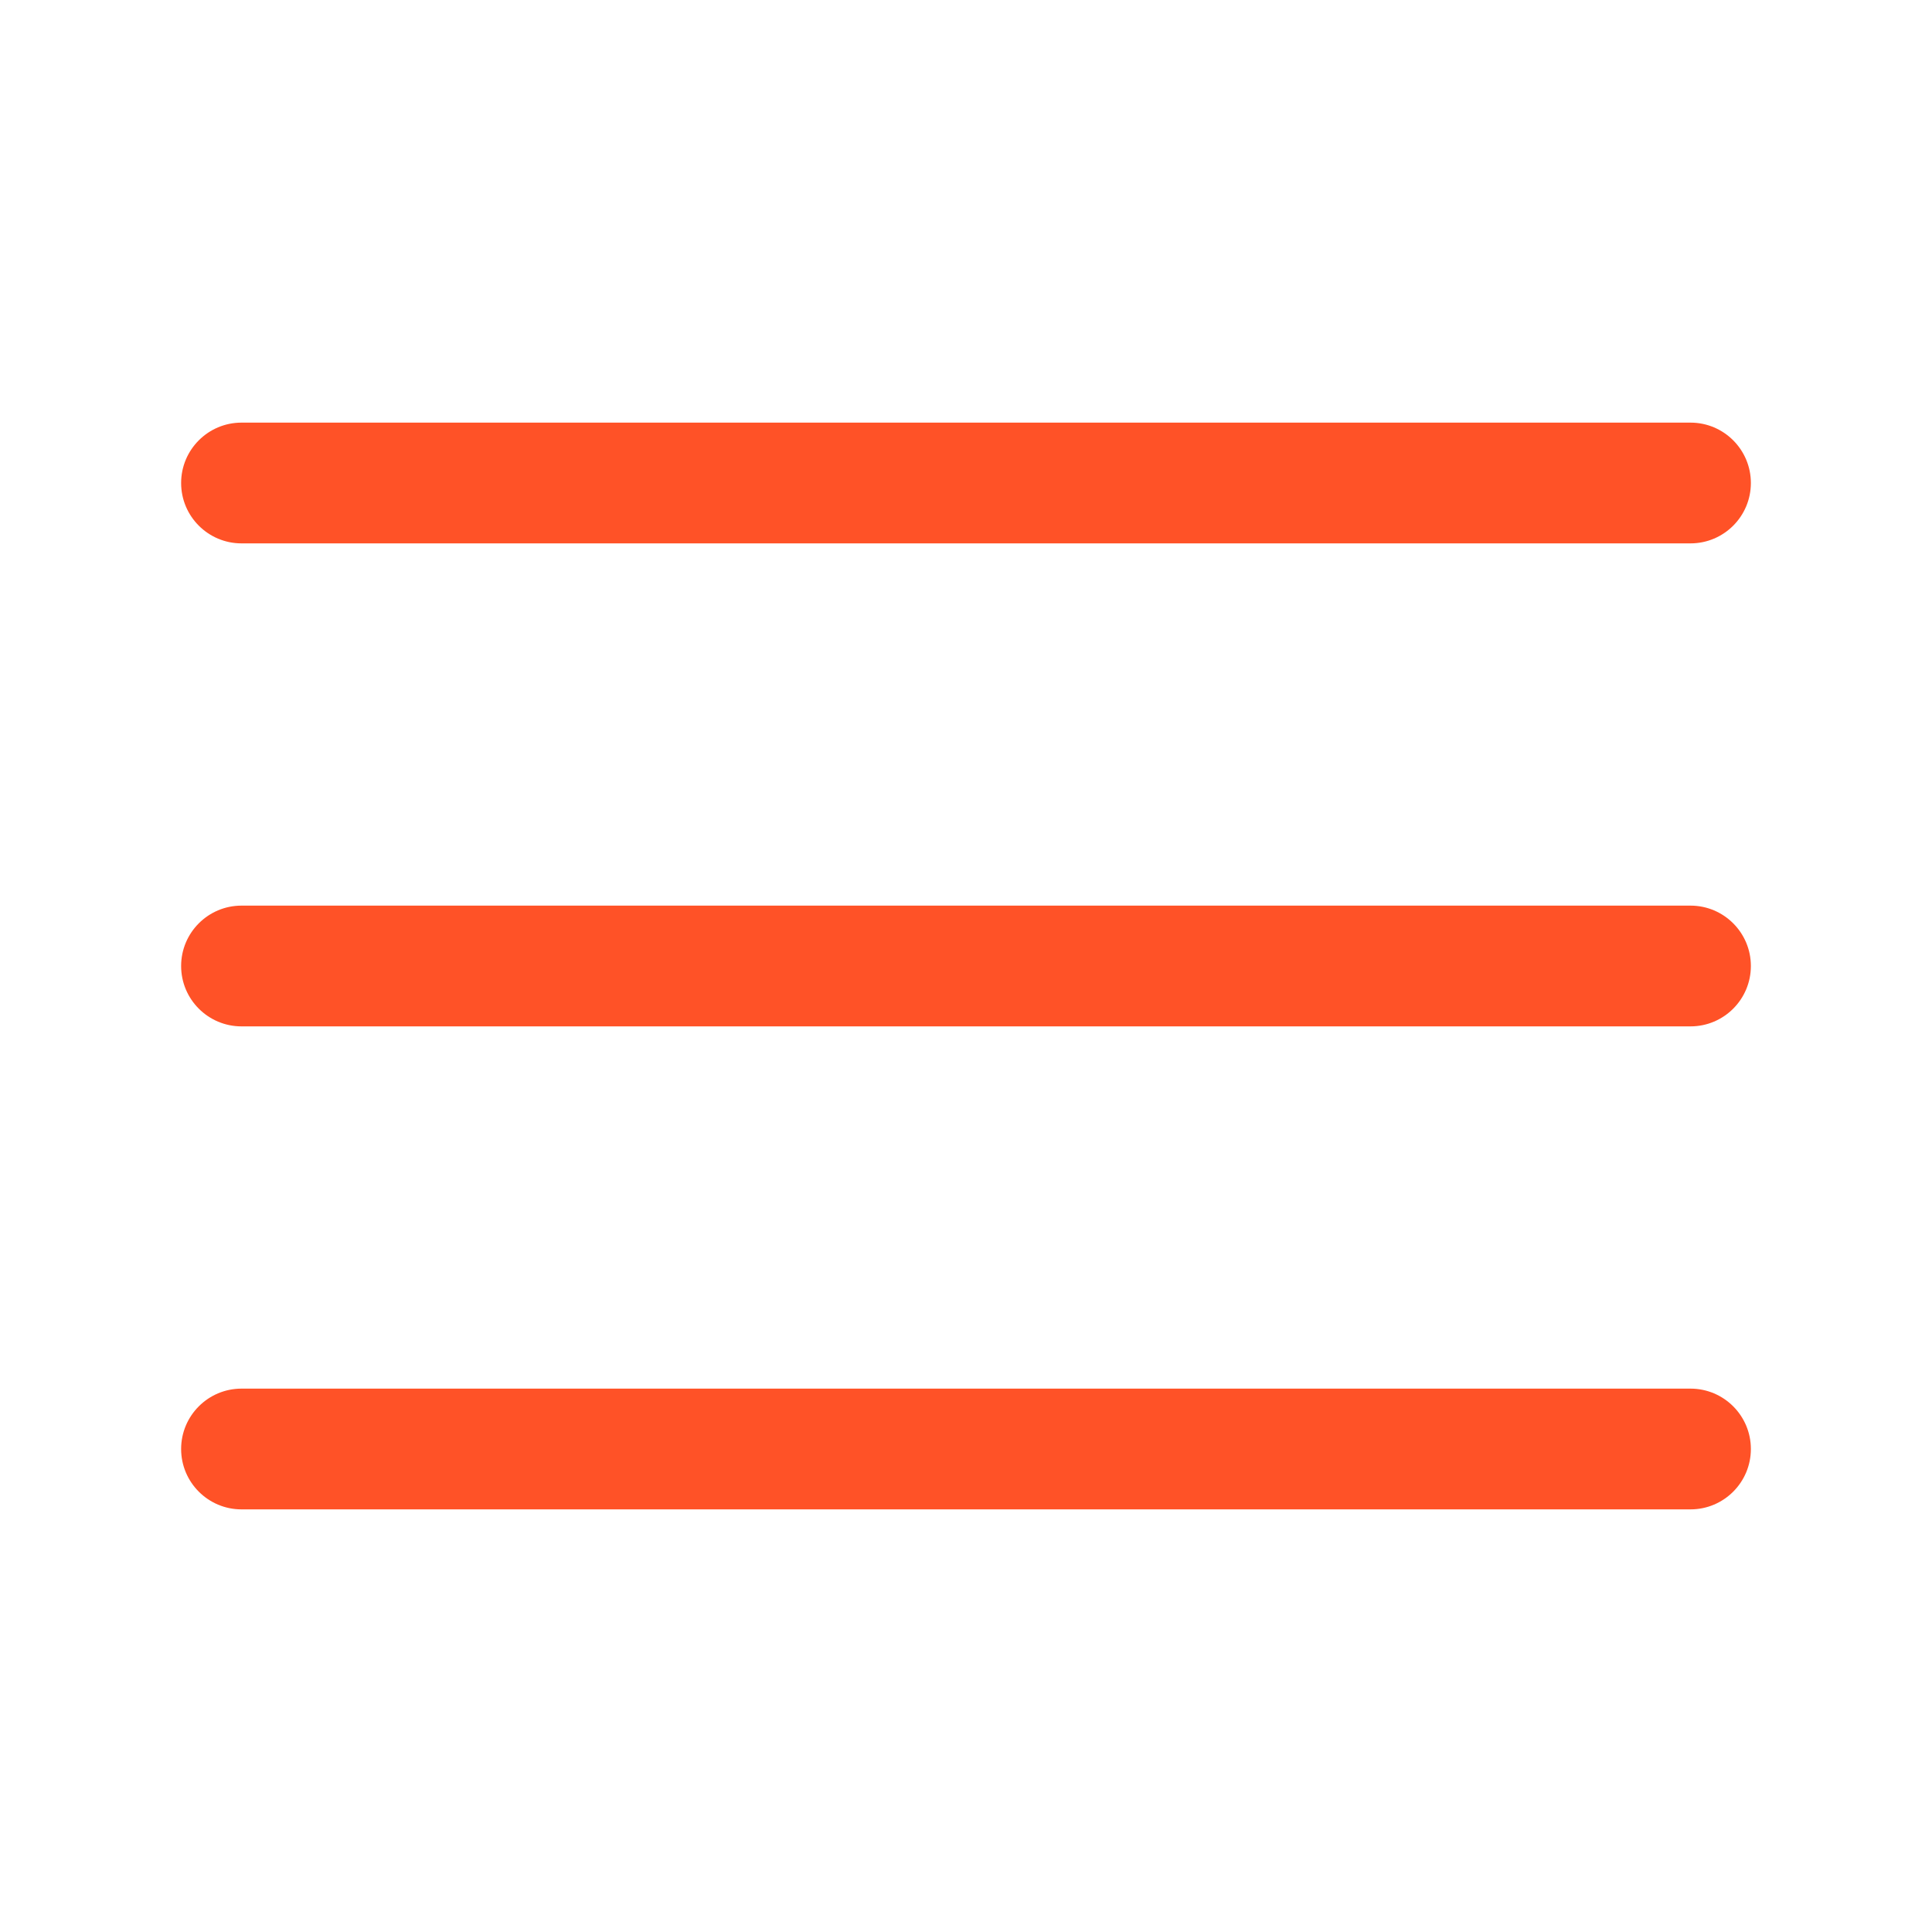
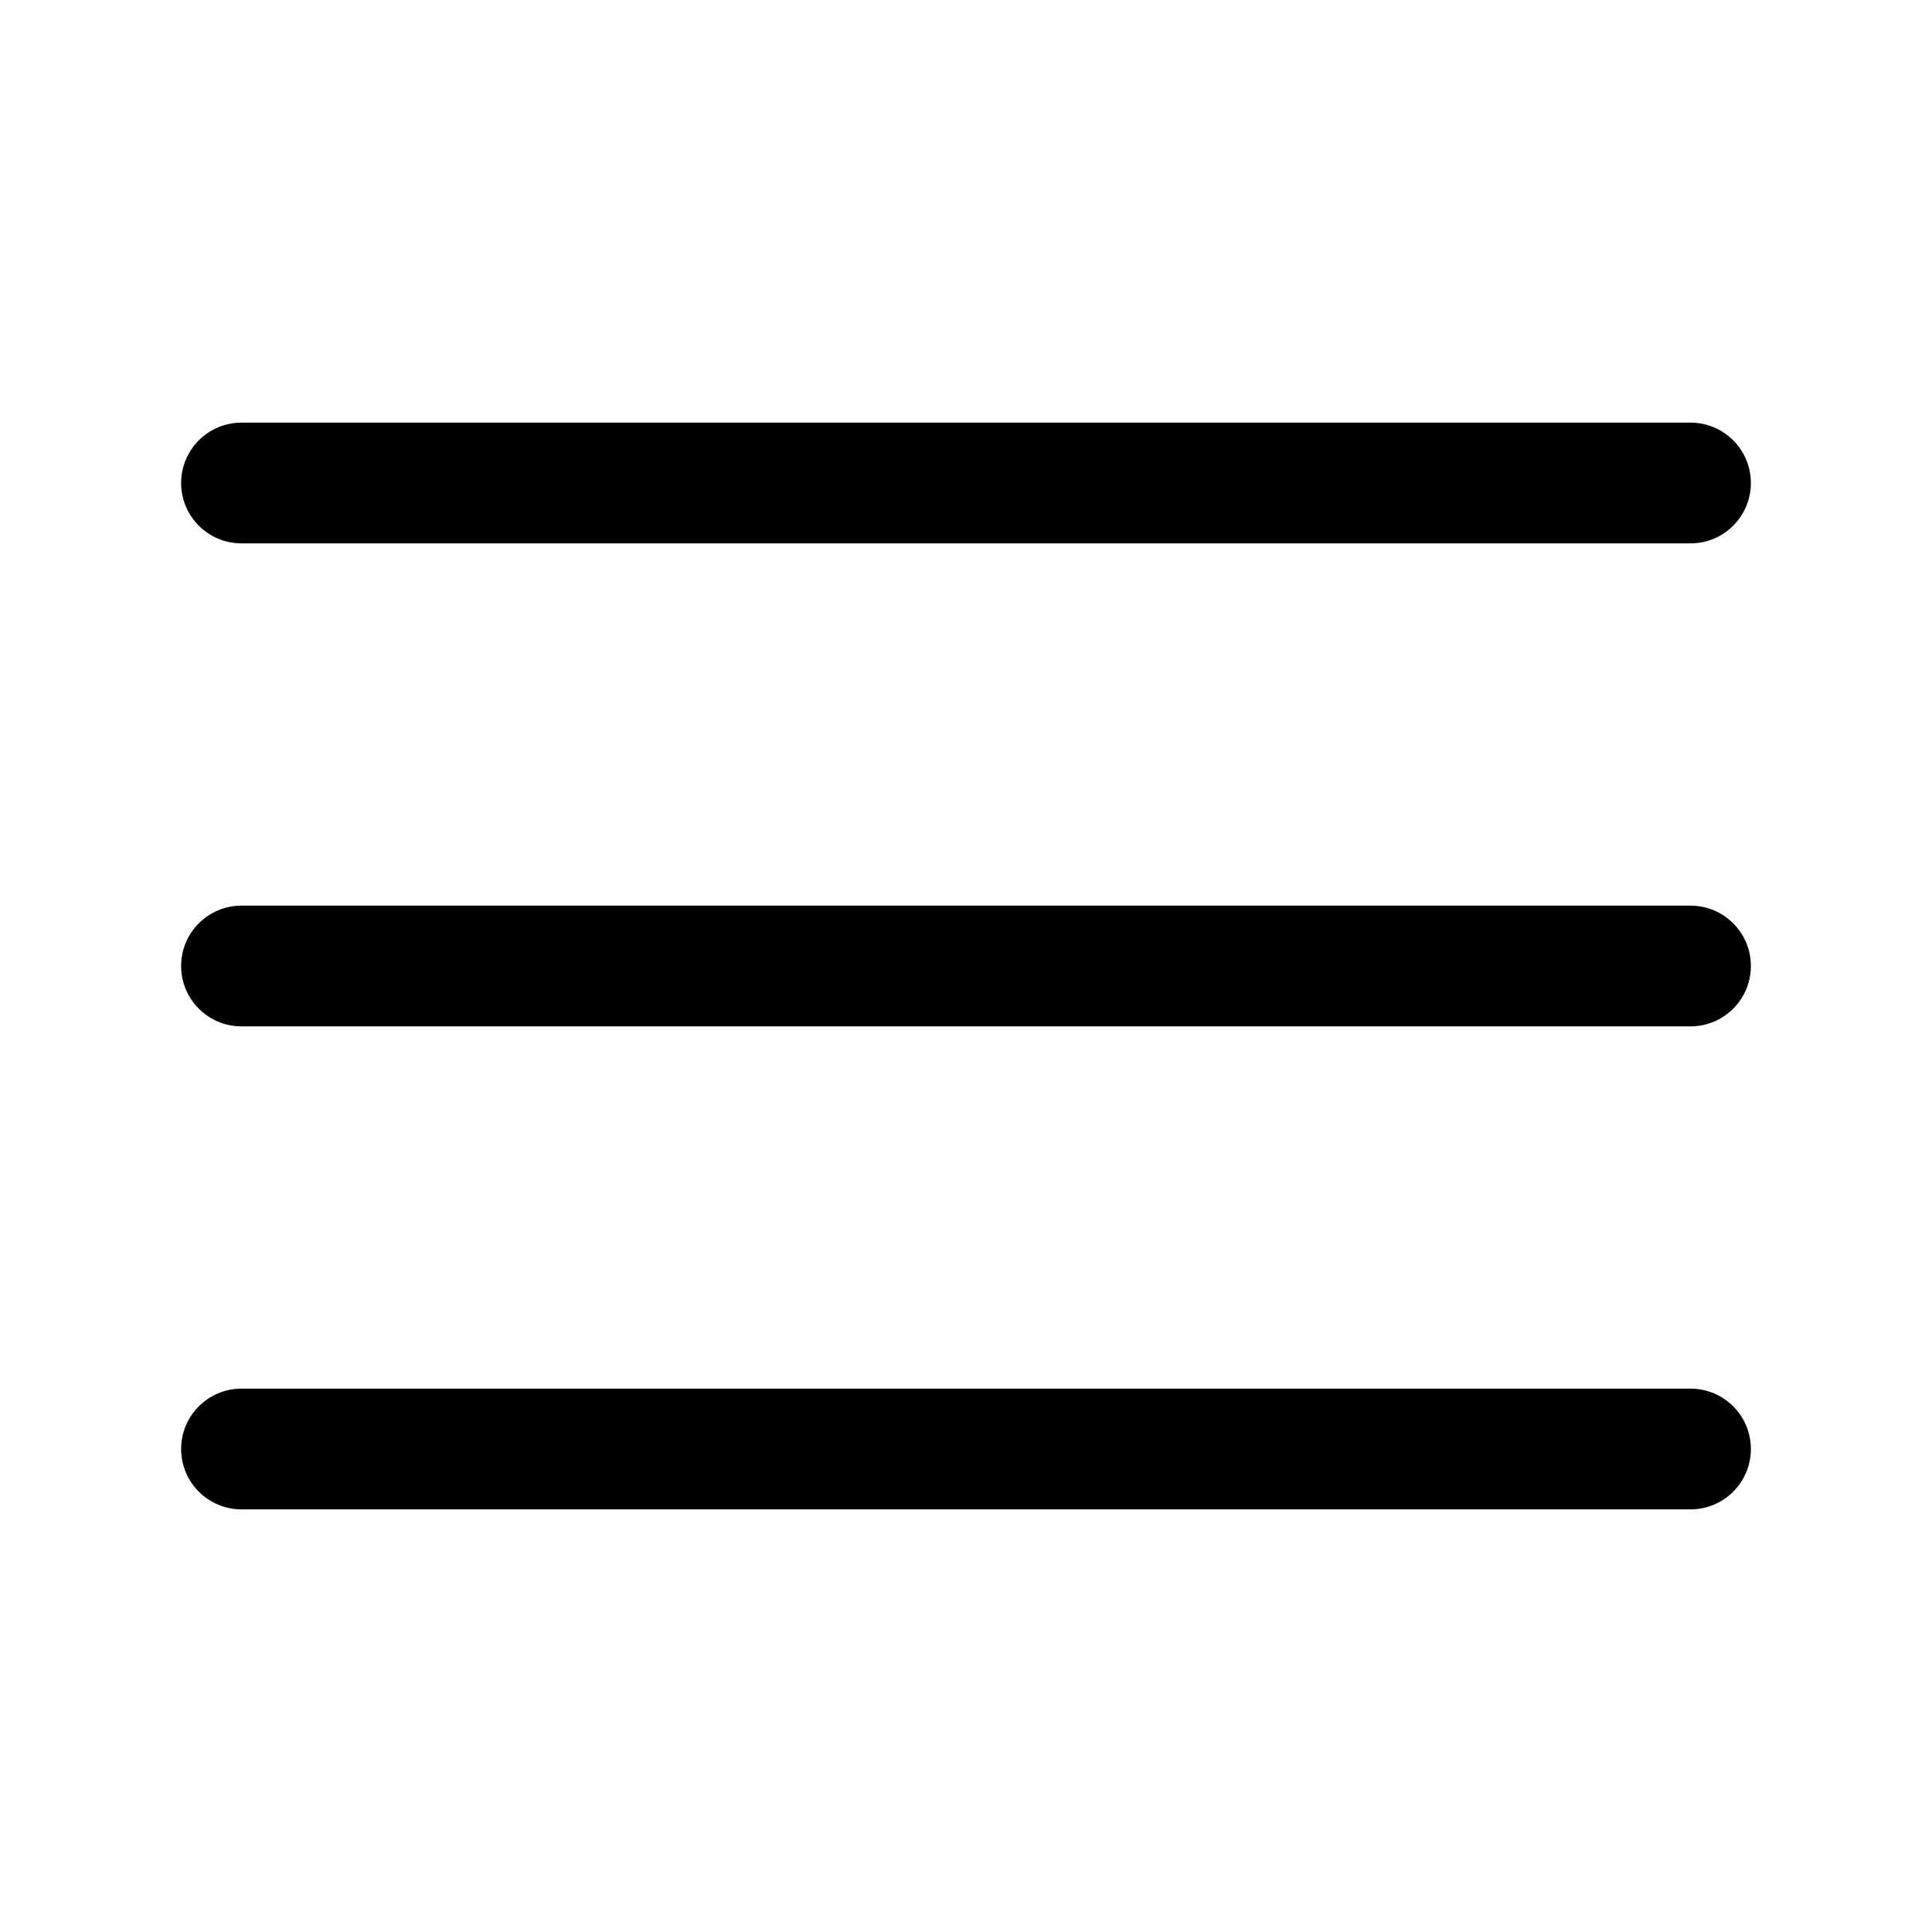
<svg xmlns="http://www.w3.org/2000/svg" width="24" height="24" viewBox="0 0 24 24" fill="none">
-   <path fill-rule="evenodd" clip-rule="evenodd" d="M2.25 6C2.25 5.586 2.586 5.25 3 5.25H21C21.414 5.25 21.75 5.586 21.75 6C21.75 6.414 21.414 6.75 21 6.75H3C2.586 6.75 2.25 6.414 2.25 6ZM2.25 12C2.25 11.586 2.586 11.25 3 11.25H21C21.414 11.25 21.75 11.586 21.75 12C21.75 12.414 21.414 12.75 21 12.75H3C2.586 12.75 2.25 12.414 2.25 12ZM2.25 18C2.25 17.586 2.586 17.25 3 17.25H21C21.414 17.25 21.75 17.586 21.75 18C21.75 18.414 21.414 18.75 21 18.75H3C2.586 18.75 2.25 18.414 2.25 18Z" fill="#FF5227" />
+   <path fill-rule="evenodd" clip-rule="evenodd" d="M2.25 6C2.25 5.586 2.586 5.25 3 5.25H21C21.414 5.25 21.75 5.586 21.75 6C21.75 6.414 21.414 6.75 21 6.75H3C2.586 6.75 2.25 6.414 2.25 6ZM2.25 12C2.25 11.586 2.586 11.25 3 11.25H21C21.414 11.25 21.75 11.586 21.75 12C21.75 12.414 21.414 12.75 21 12.75H3C2.586 12.75 2.25 12.414 2.25 12ZM2.25 18C2.25 17.586 2.586 17.25 3 17.25H21C21.414 17.25 21.75 17.586 21.75 18C21.75 18.414 21.414 18.75 21 18.75H3C2.586 18.75 2.25 18.414 2.25 18Z" fill="currentColor" />
</svg>
